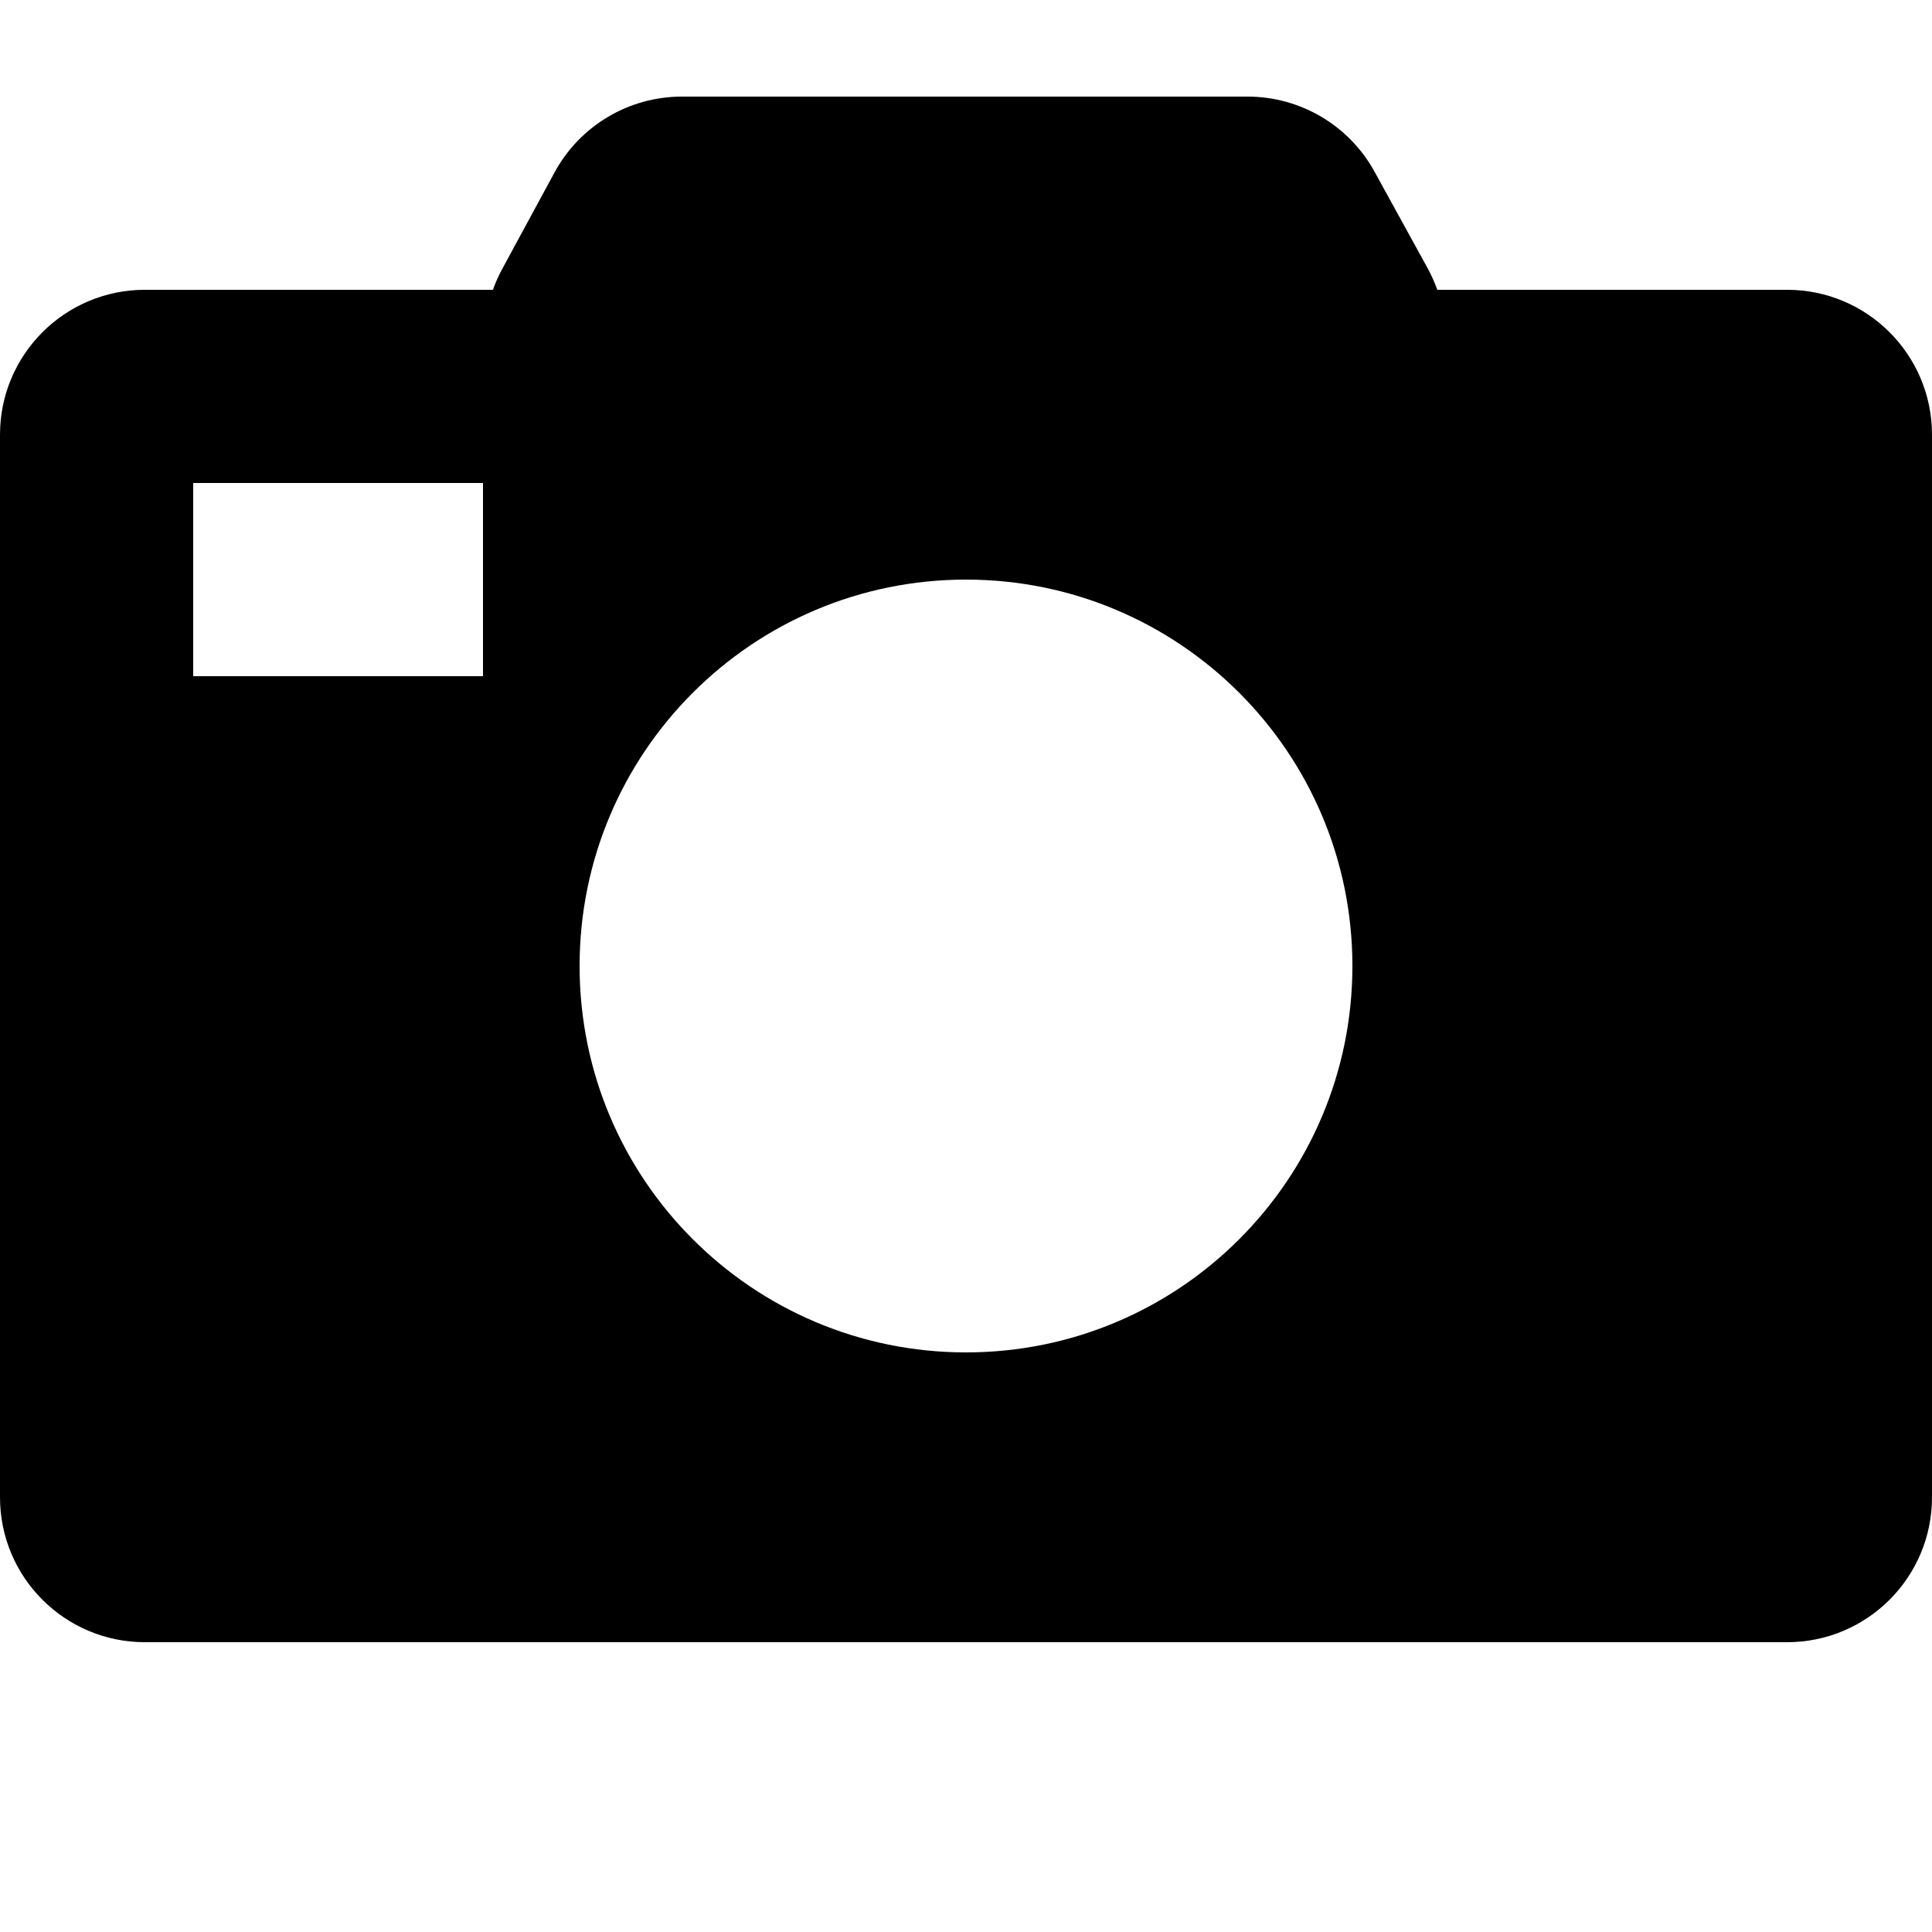
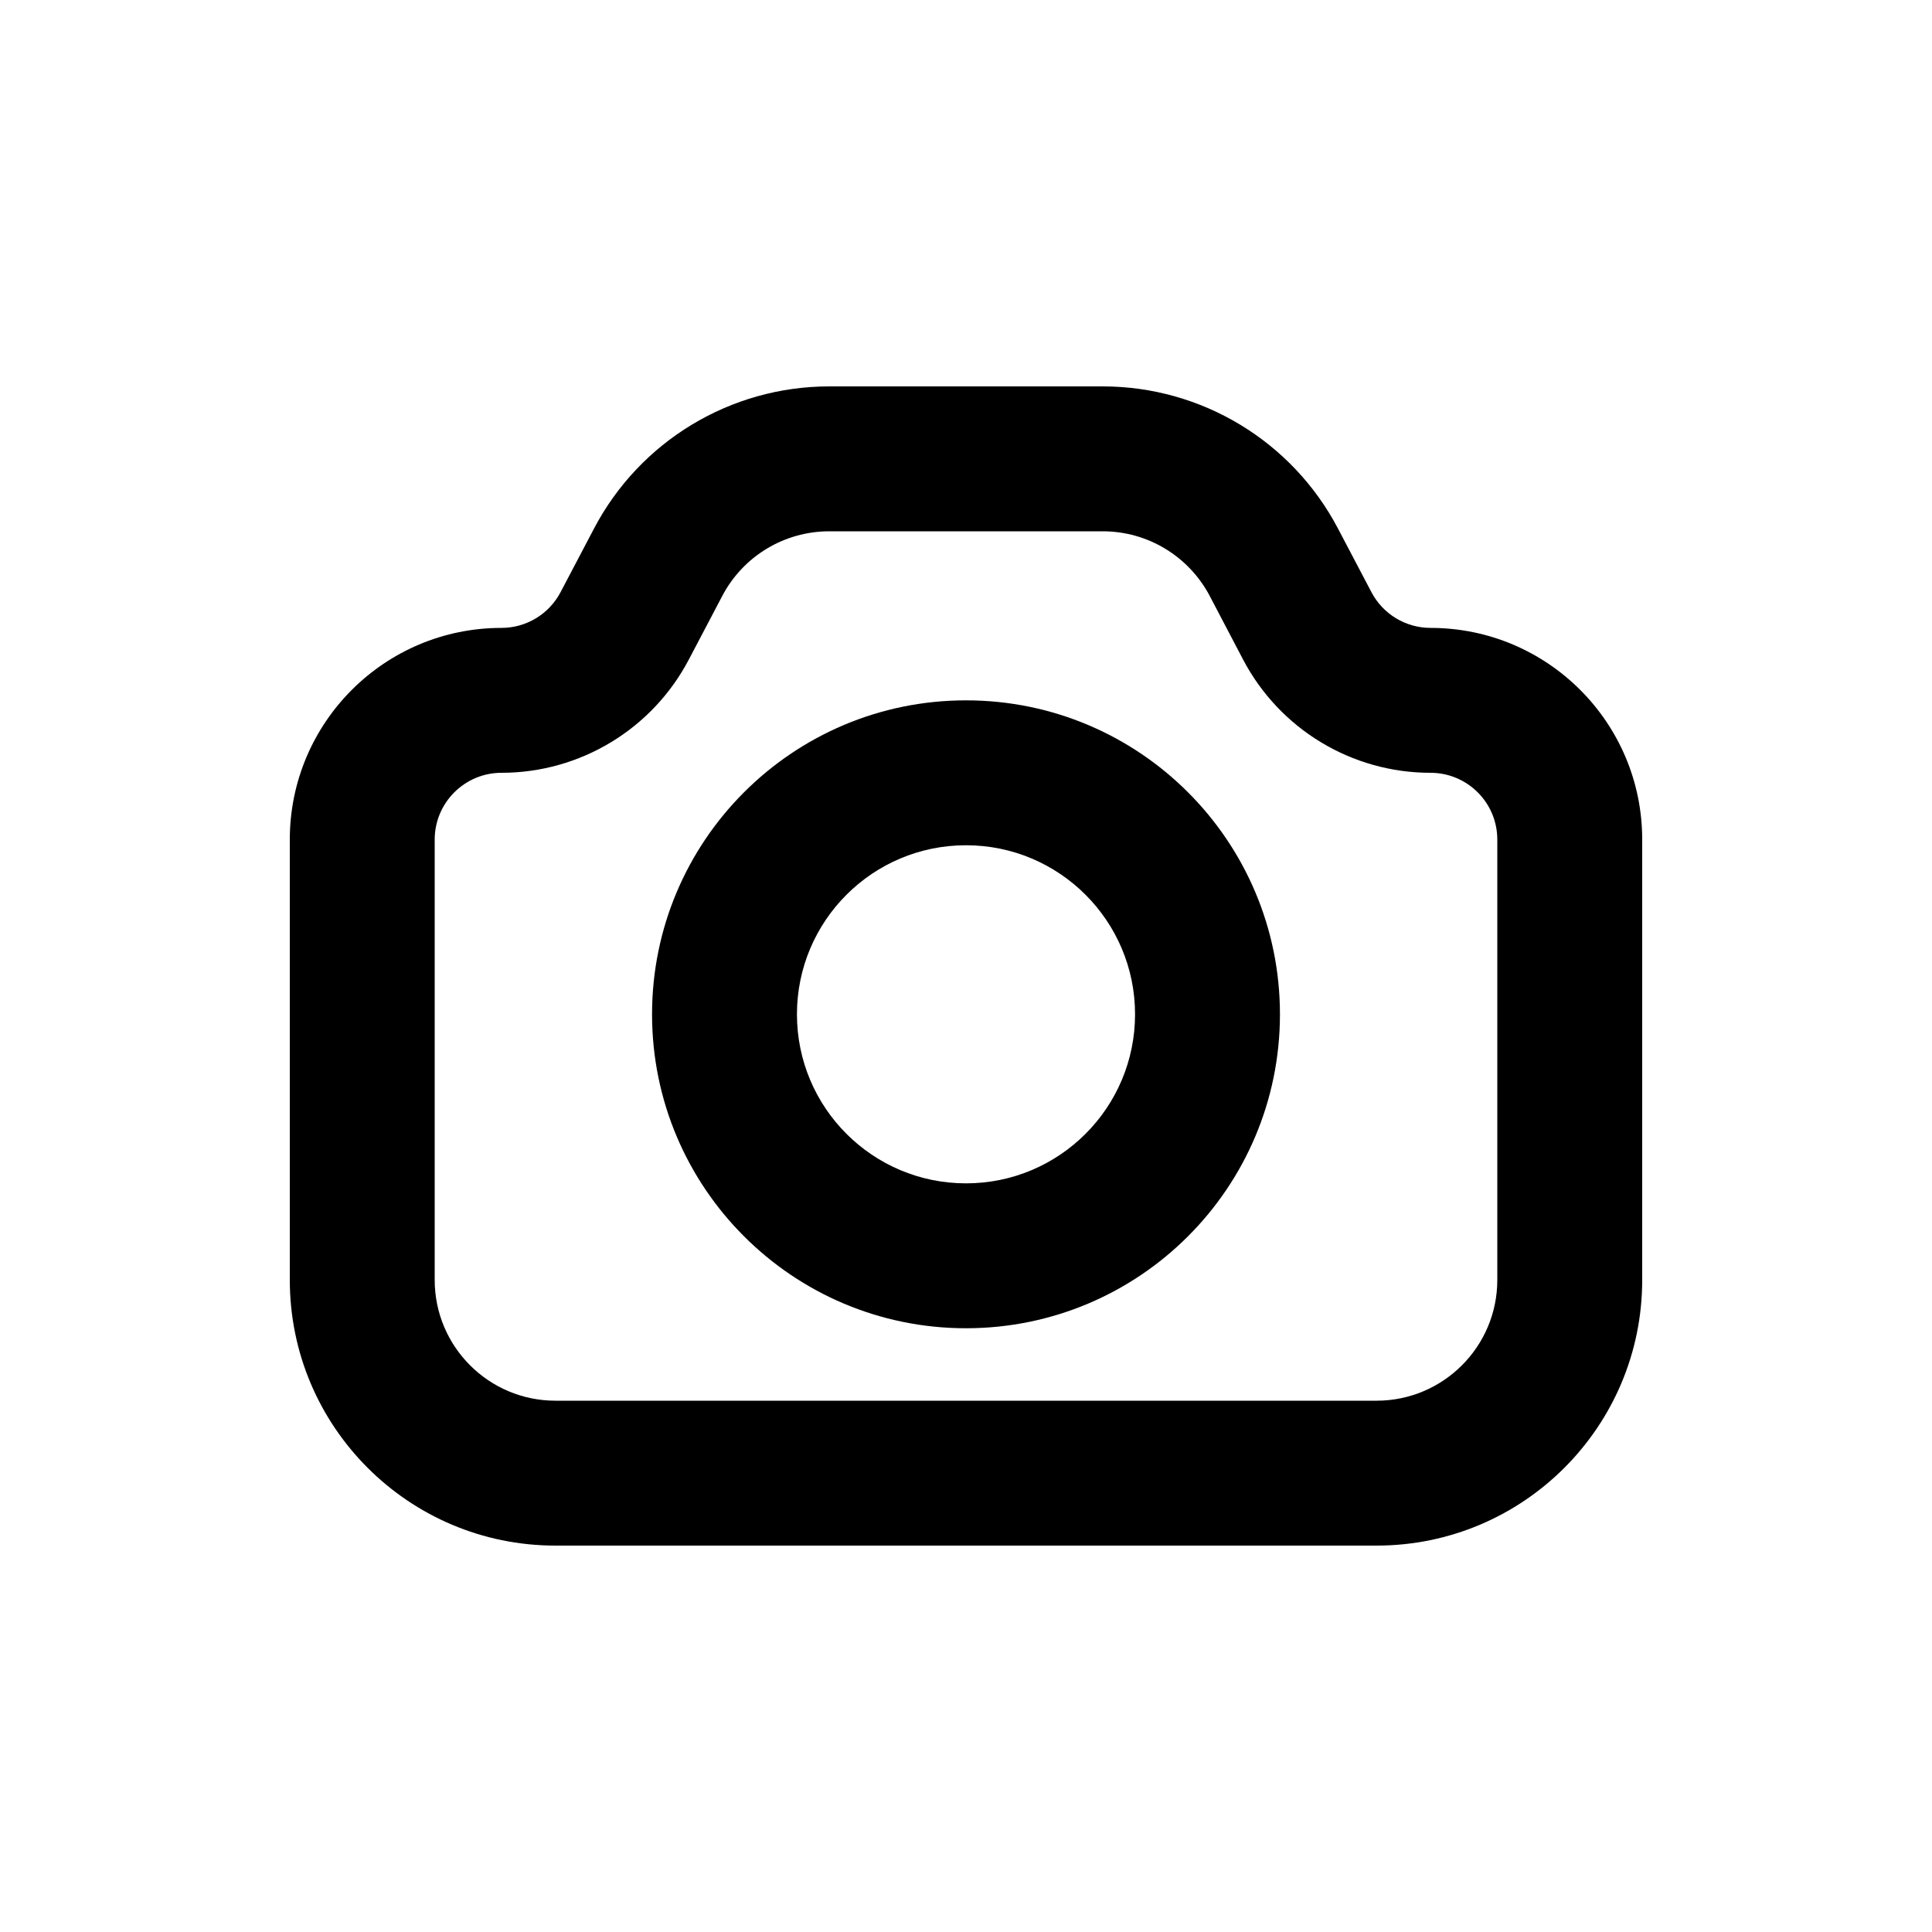
<svg xmlns="http://www.w3.org/2000/svg" viewBox="0 0 20 20">
-   <path fill-rule="evenodd" d="M5.74 1.786a1.5 1.5 0 0 1 1.319-.786h5.855a1.5 1.5 0 0 1 1.315.777l.55 1c.04.074.073.148.1.223h3.621a1.5 1.5 0 0 1 1.5 1.5v11a1.5 1.5 0 0 1-1.5 1.5h-17a1.5 1.5 0 0 1-1.5-1.5v-11a1.5 1.5 0 0 1 1.5-1.5h3.603c.025-.072.057-.144.095-.214l.542-1zm-3.74 3.214h3v2h-3v-2zm12 5a4 4 0 1 1-8 0 4 4 0 0 1 8 0z" />
+   <path fill-rule="evenodd" d="M10 7.25a3.25 3.25 0 1 0 0 6.5 3.25 3.25 0 0 0 0-6.5Zm-1.75 3.25a1.75 1.75 0 1 1 3.5 0 1.75 1.75 0 0 1-3.5 0Z" />
+   <path fill-rule="evenodd" d="M8.584 4a2.75 2.75 0 0 0-2.435 1.472l-.346.658a.691.691 0 0 1-.612.37c-1.21 0-2.191.981-2.191 2.191v4.559a2.75 2.75 0 0 0 2.75 2.75h8.5a2.75 2.75 0 0 0 2.75-2.75v-4.559c0-1.21-.981-2.191-2.191-2.191a.691.691 0 0 1-.612-.37l-.346-.658a2.75 2.75 0 0 0-2.435-1.472h-2.832Zm-1.107 2.169a1.25 1.25 0 0 1 1.107-.669h2.832c.465 0 .89.258 1.107.669l.345.658a2.191 2.191 0 0 0 1.94 1.173c.383 0 .692.31.692.691v4.559c0 .69-.56 1.25-1.25 1.25h-8.5c-.69 0-1.25-.56-1.25-1.25v-4.559c0-.381.31-.691.691-.691a2.19 2.19 0 0 0 1.94-1.173l.346-.658Z" />
</svg>
